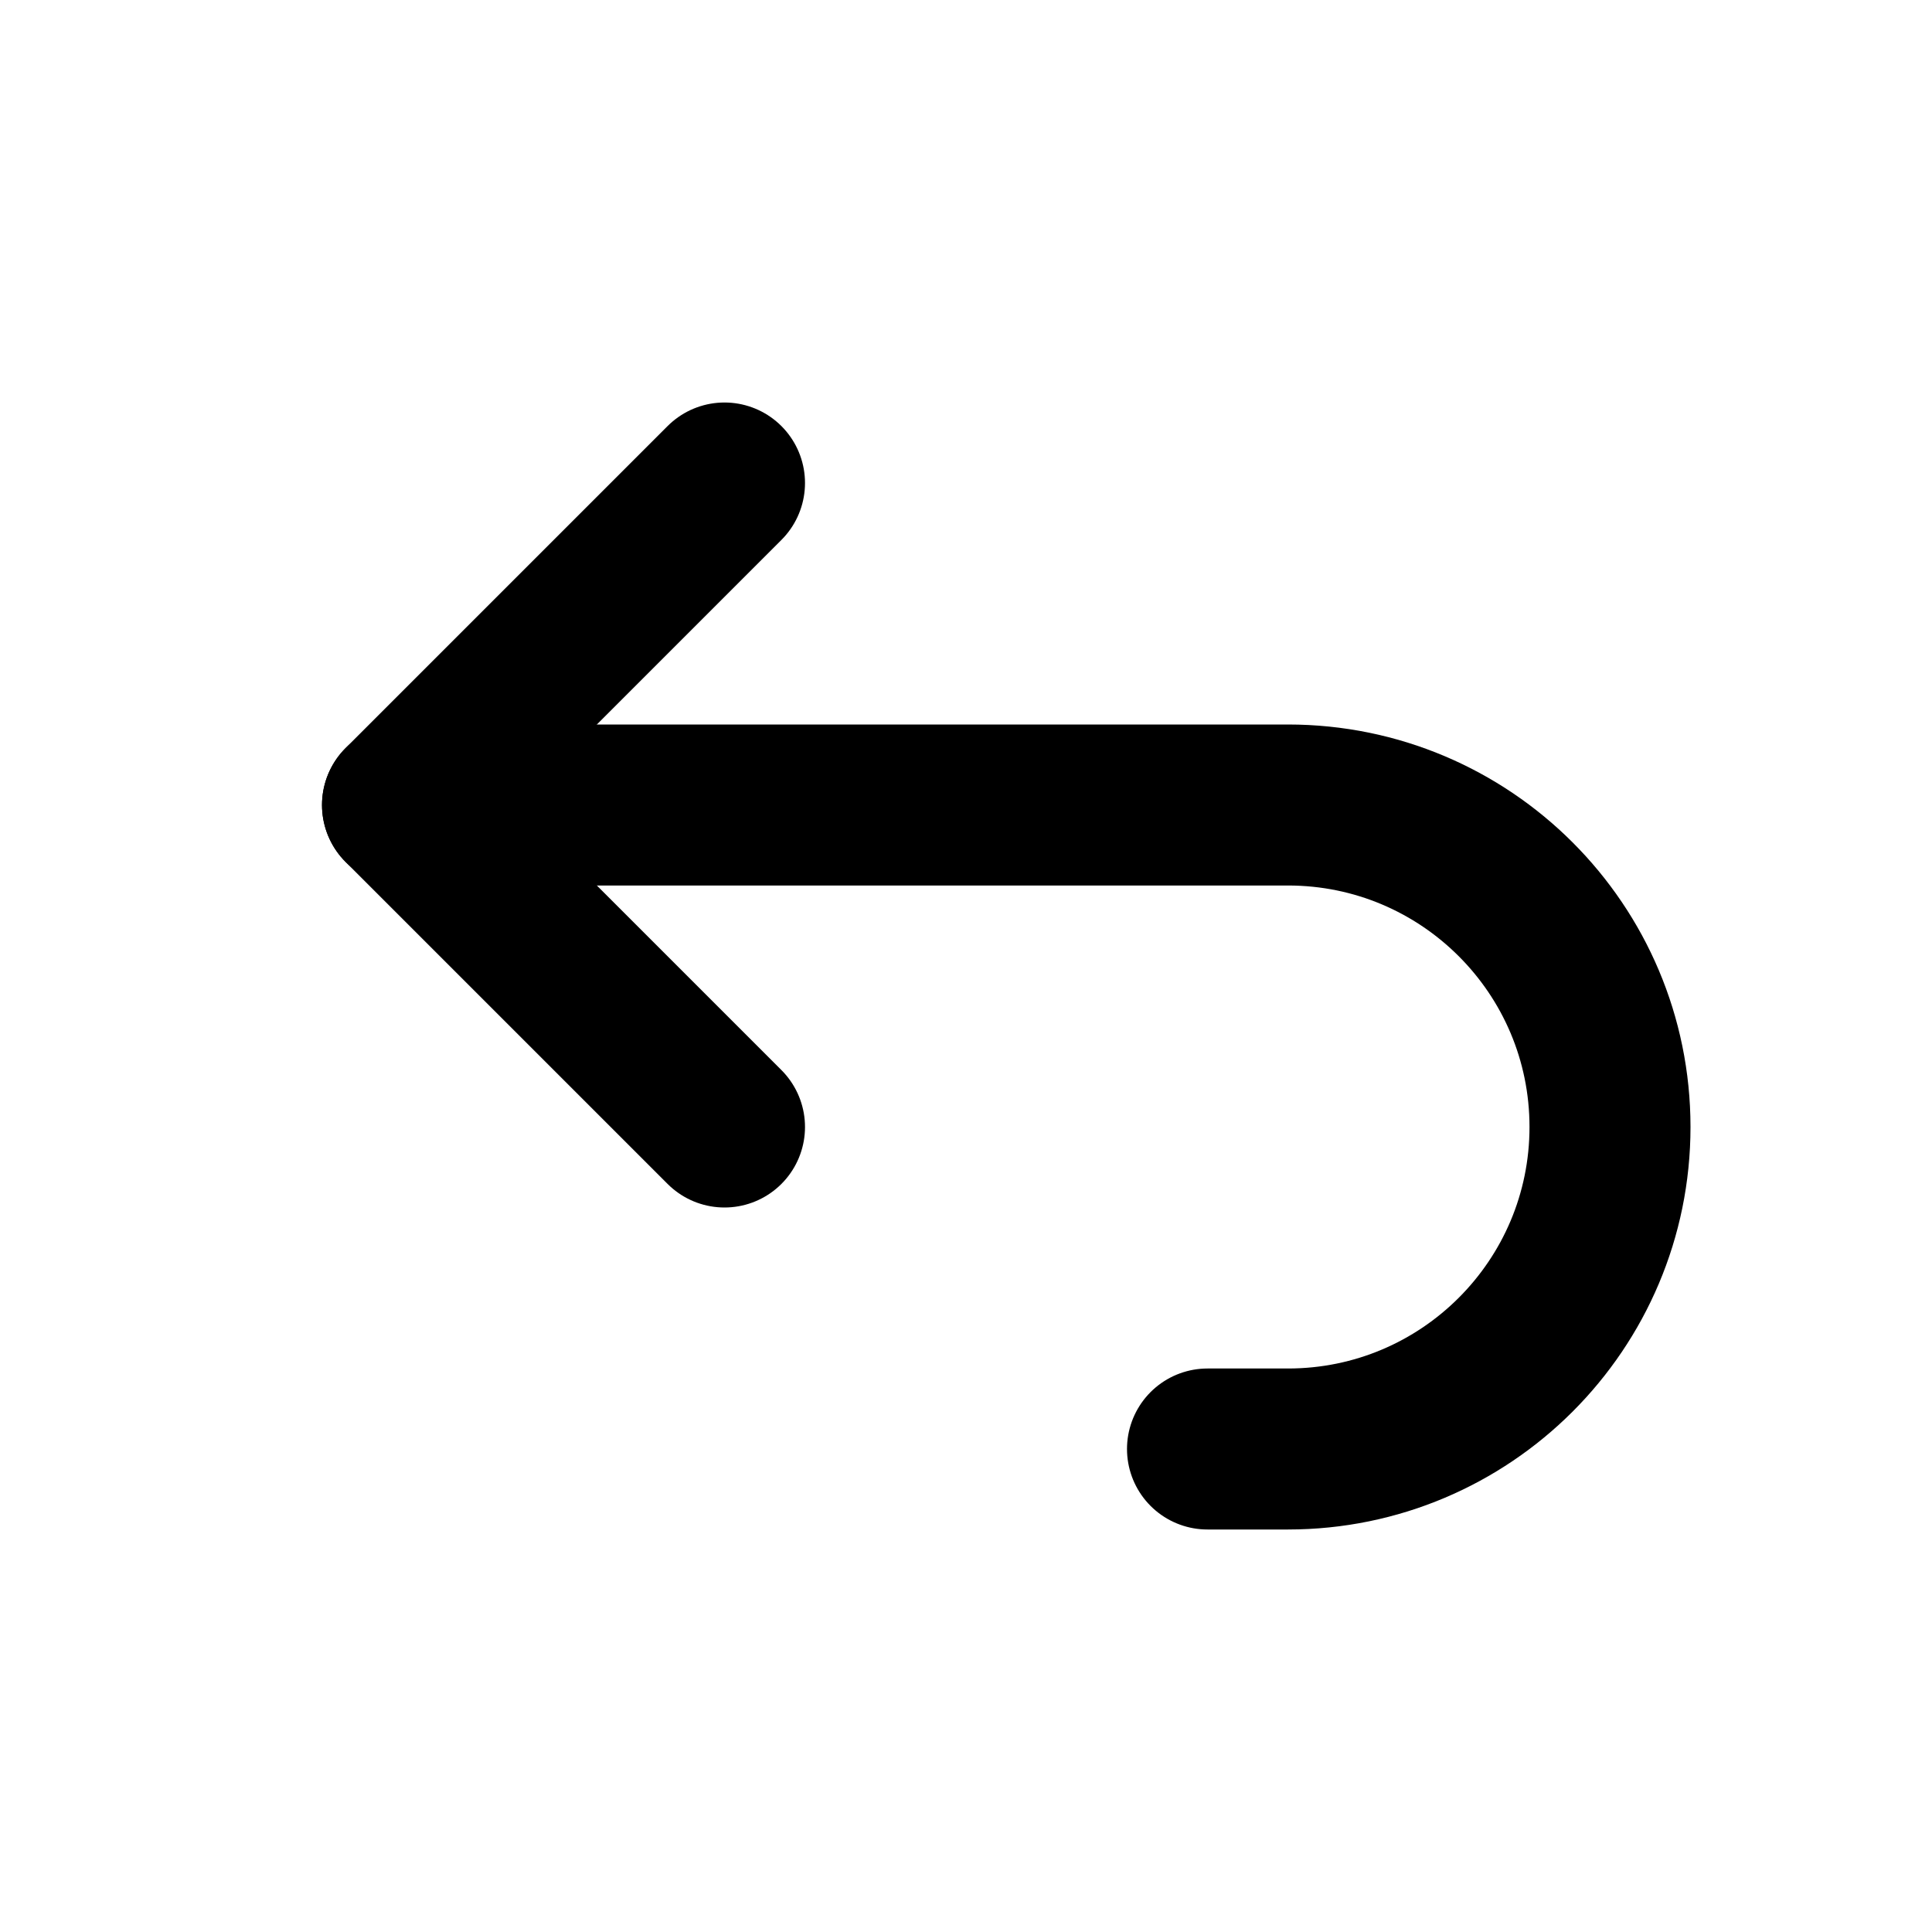
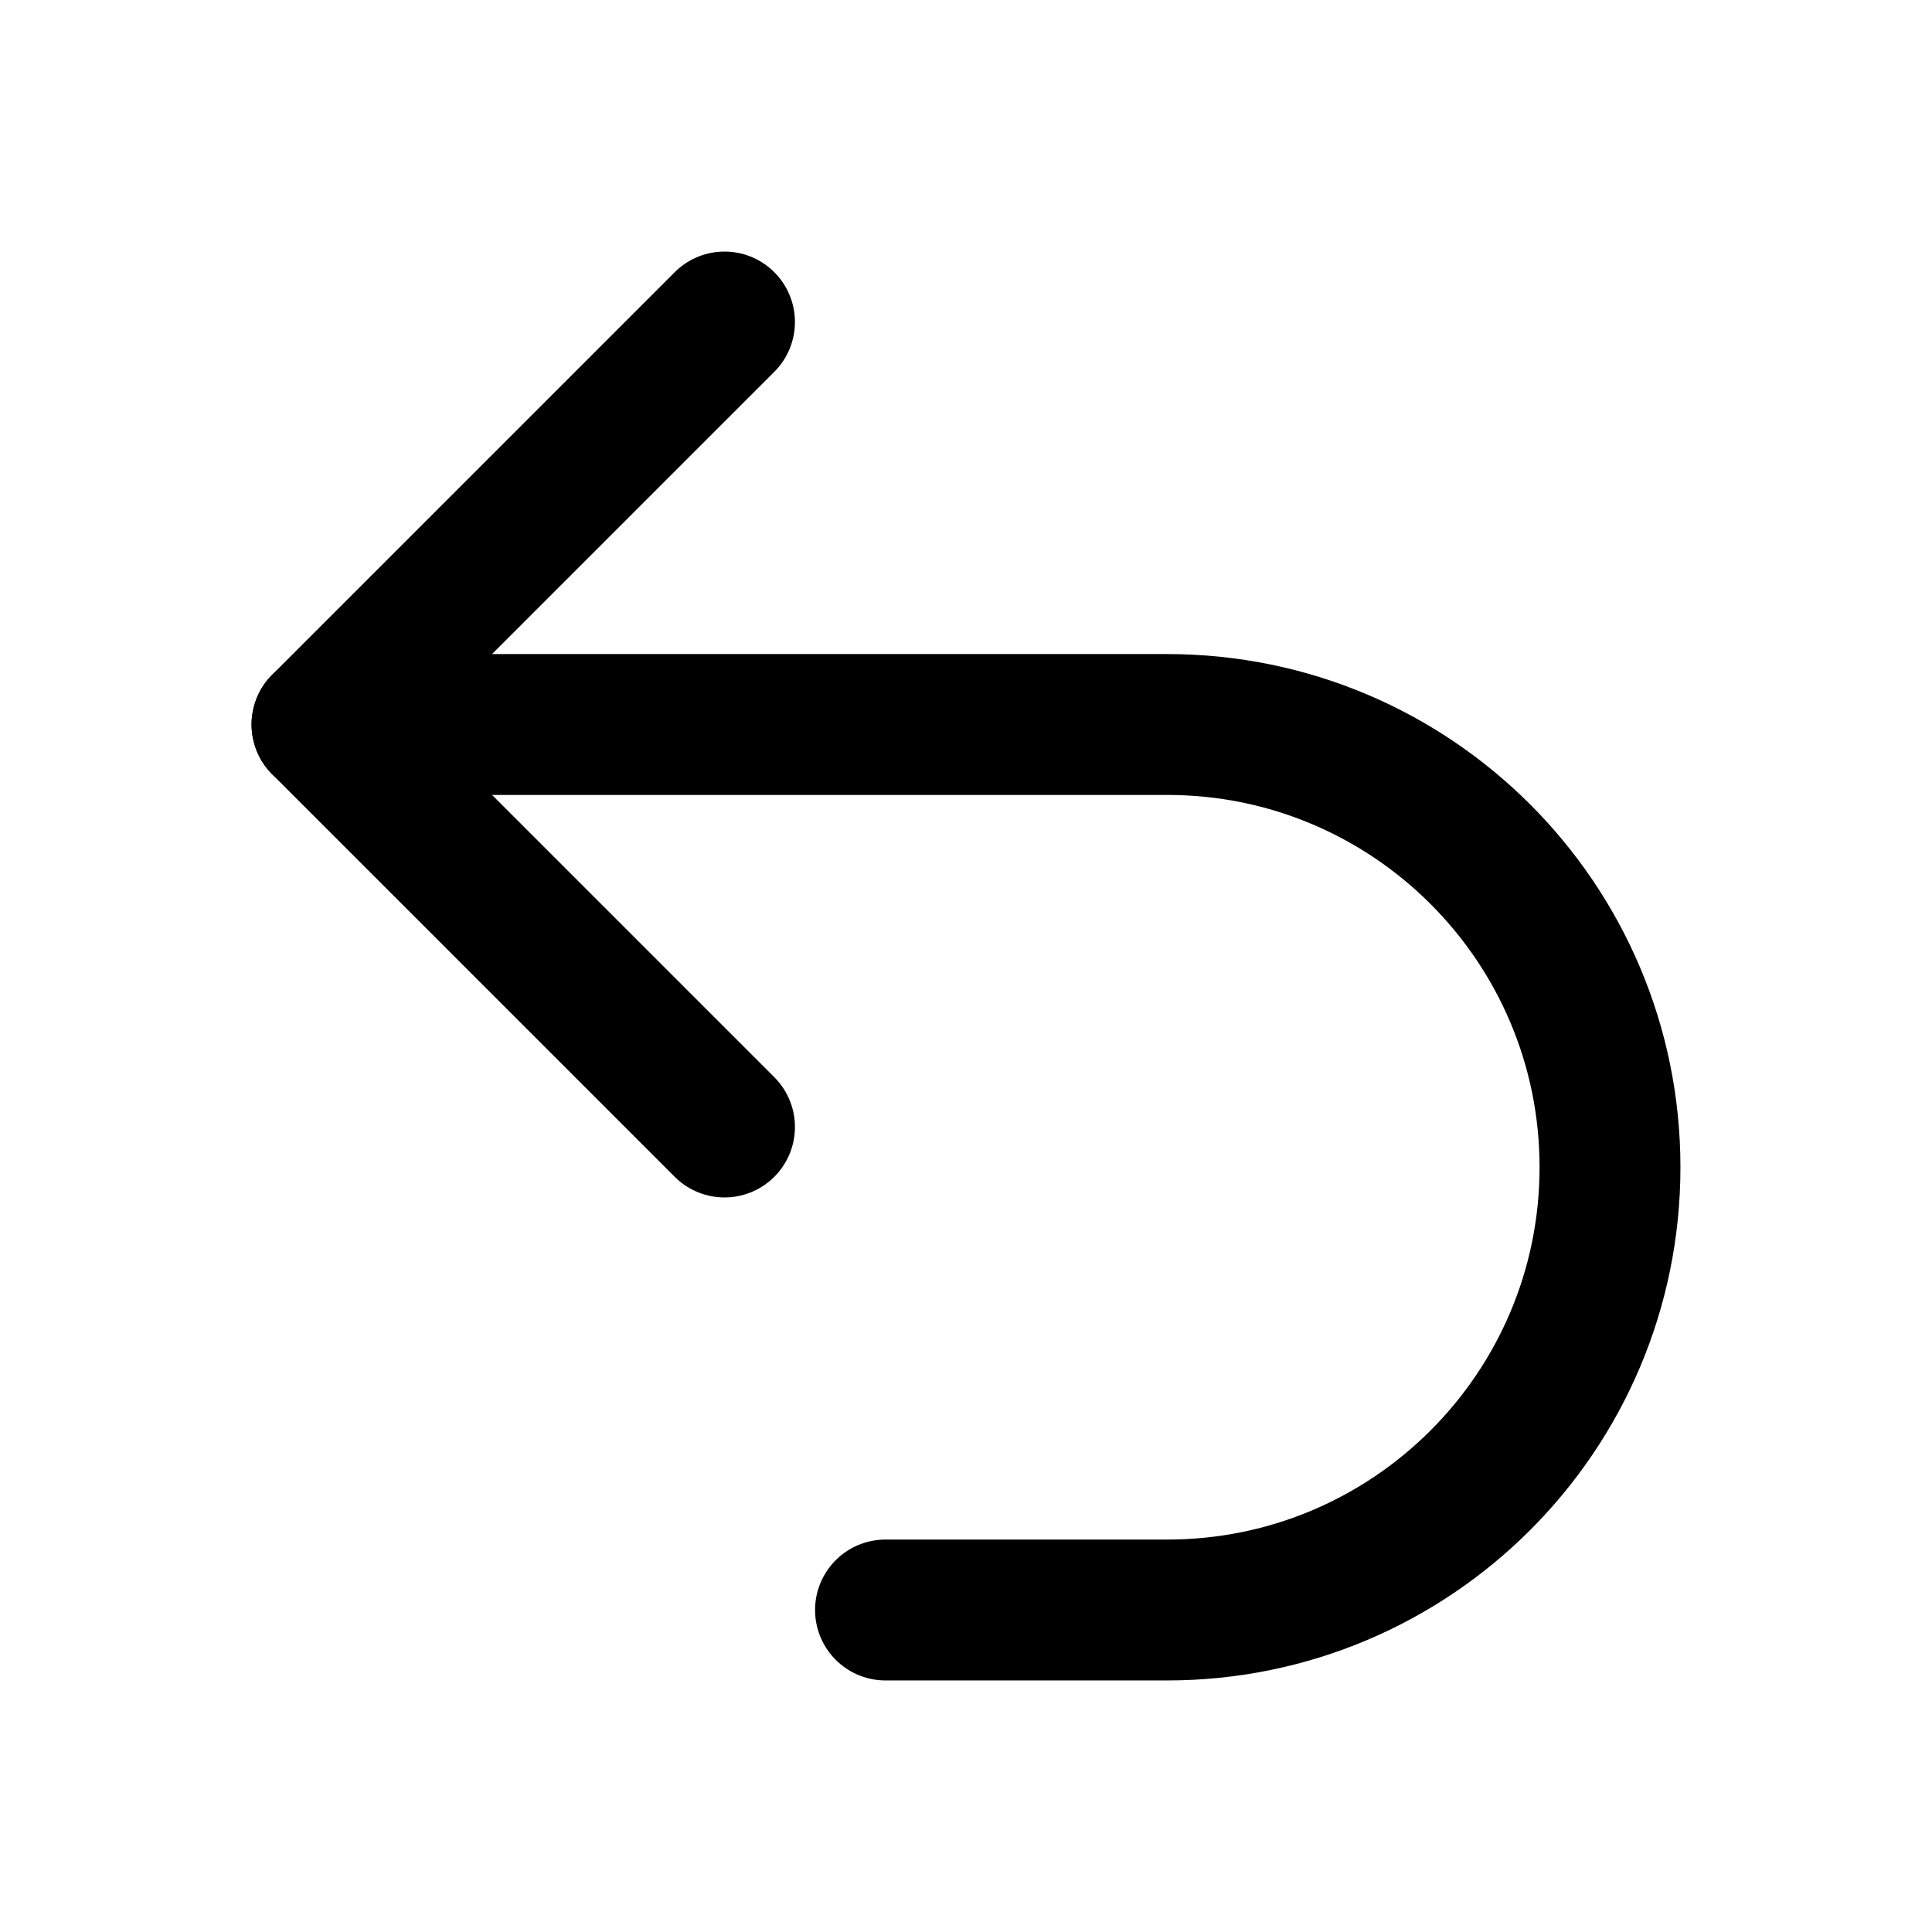
- <svg xmlns="http://www.w3.org/2000/svg" width="24" height="24" viewBox="0 0 24 24" fill="none" stroke="currentColor" stroke-width="2" stroke-linecap="round" stroke-linejoin="round" class="icon icon-tabler icons-tabler-outline icon-tabler-arrow-back-up">
-   <path stroke="none" d="M0 0h24v24H0z" fill="none" />
-   <path d="M9 14l-4 -4l4 -4" />
-   <path d="M5 10h11a4 4 0 1 1 0 8h-1" />
+ <svg xmlns="http://www.w3.org/2000/svg" class="lucide lucide-undo-2" width="24" height="24" viewBox="0 0 24 24" fill="none" stroke="currentColor" stroke-width="1.75" stroke-linecap="round" stroke-linejoin="round">
+   <path d="M9 14 4 9l5-5" />
+   <path d="M4 9h10.5a5.5 5.5 0 0 1 5.5 5.5a5.5 5.5 0 0 1-5.5 5.5H11" />
</svg>
